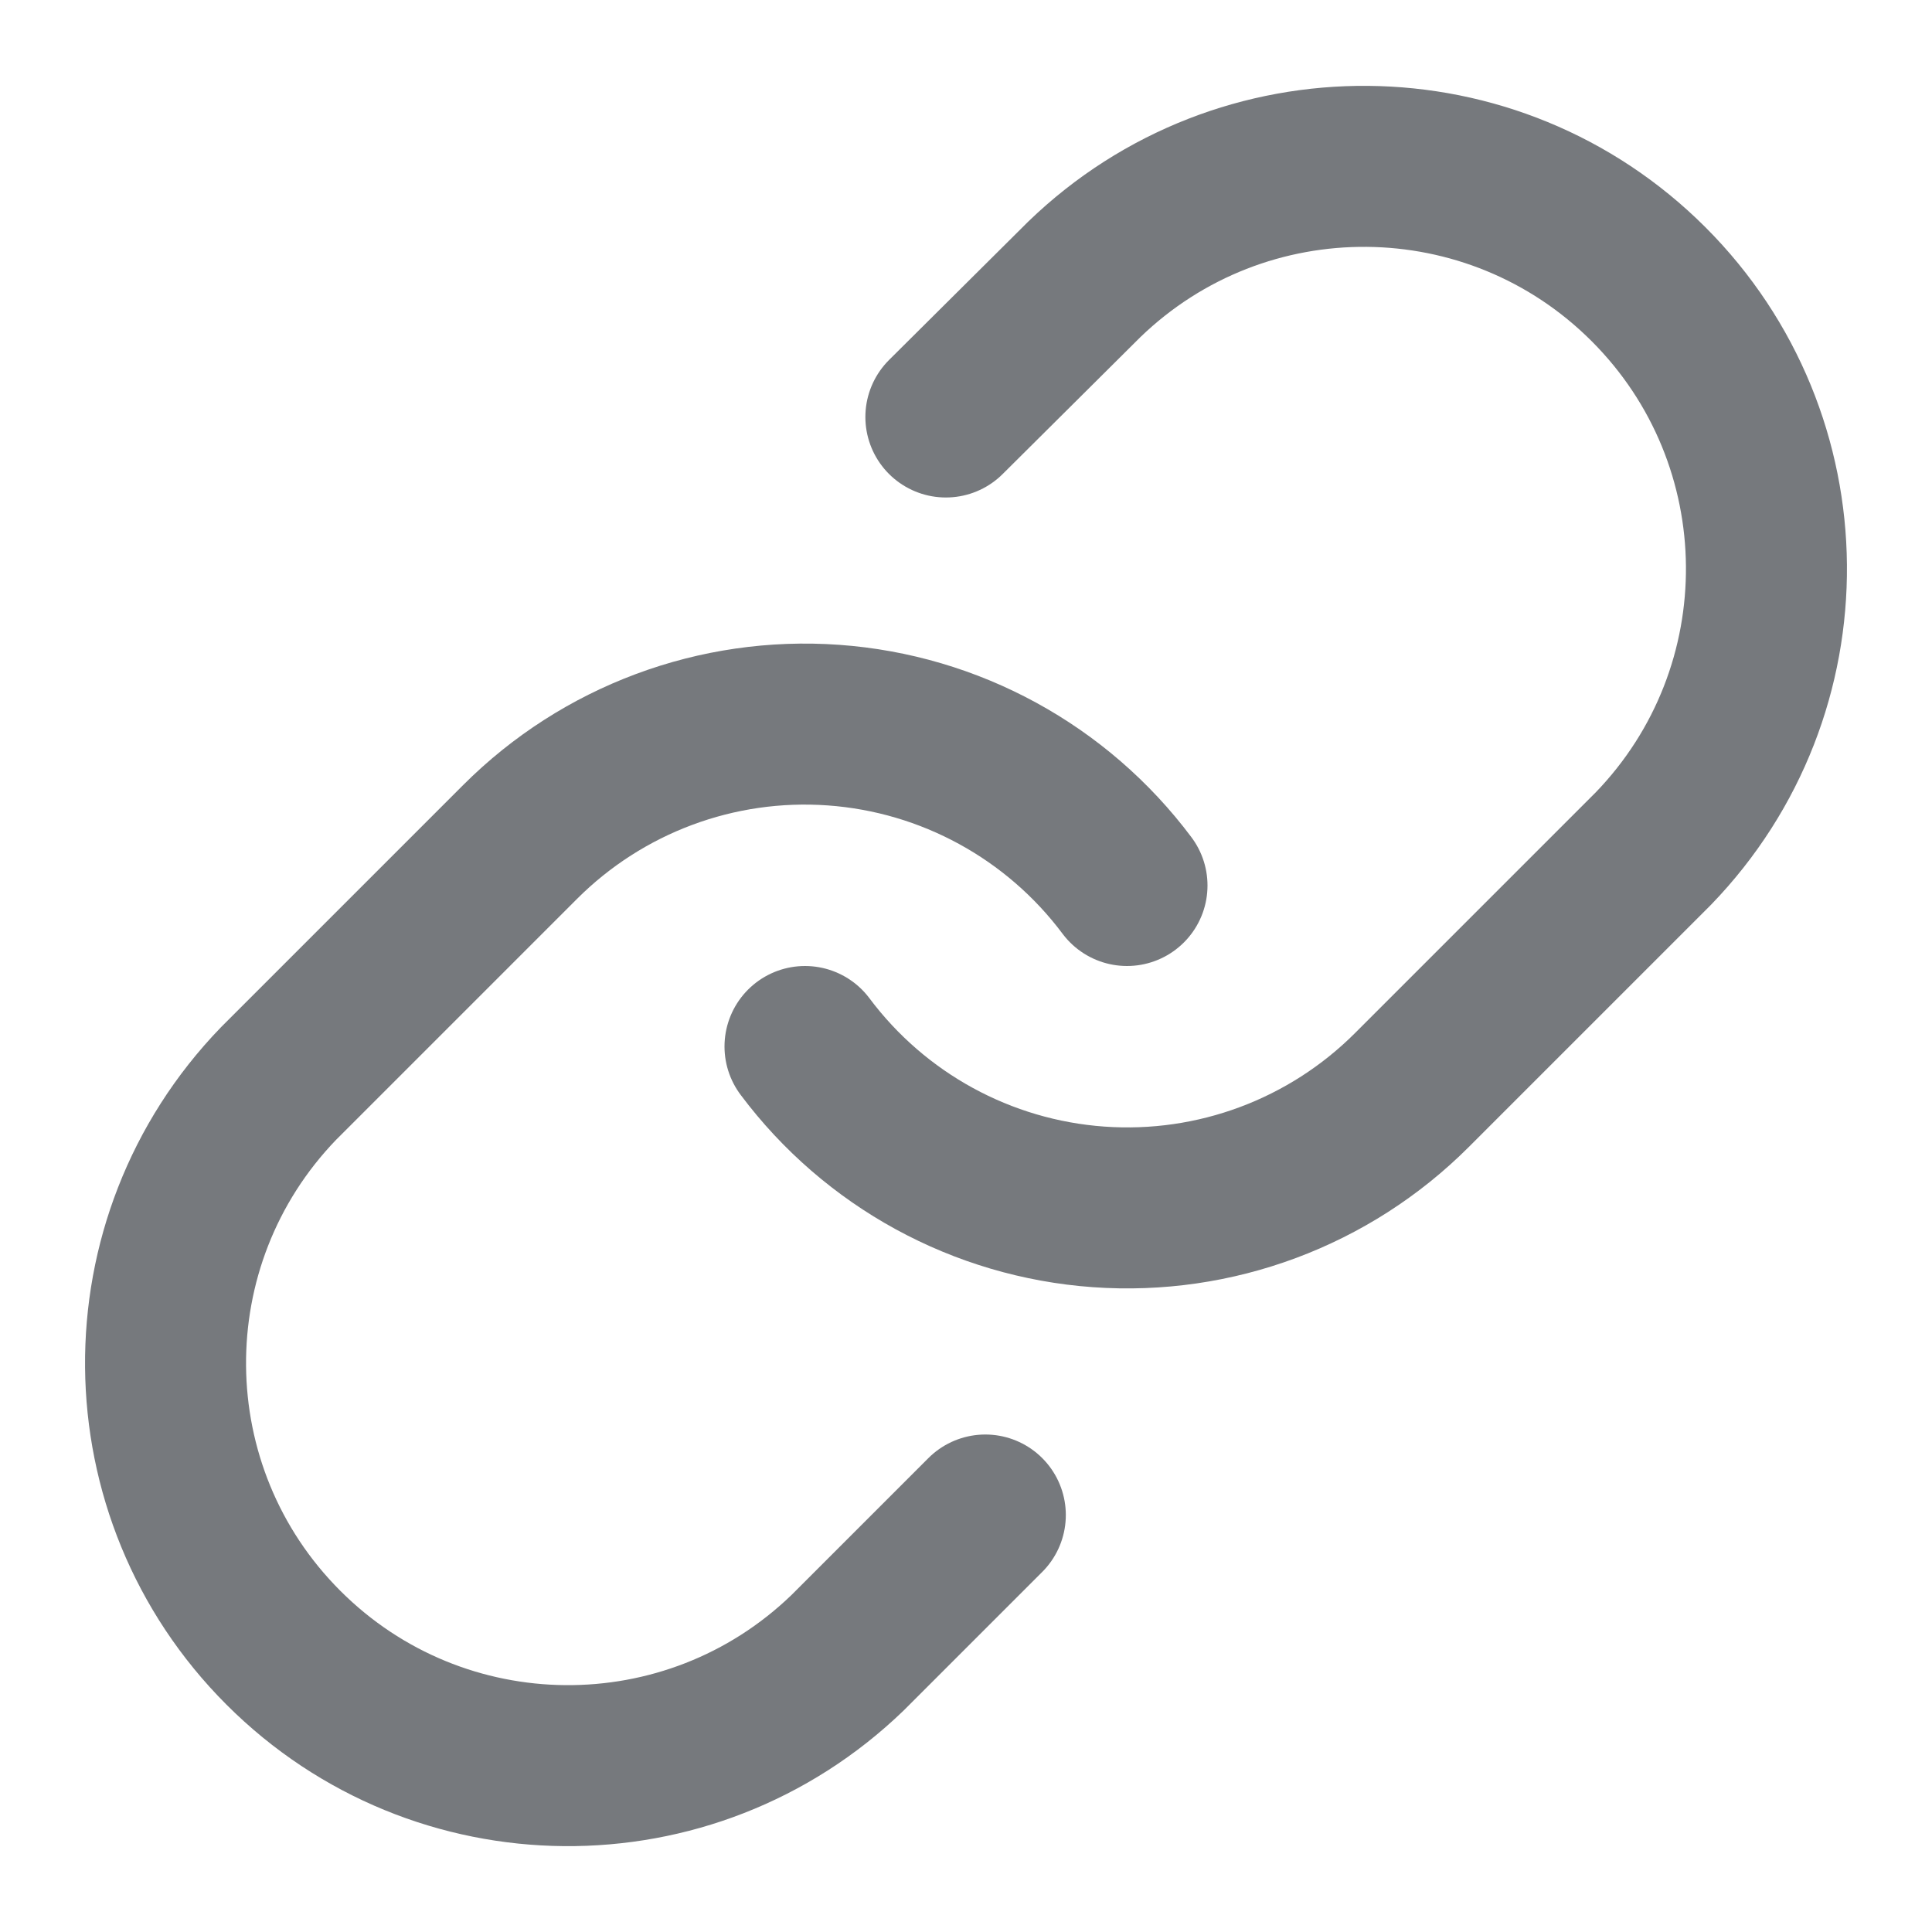
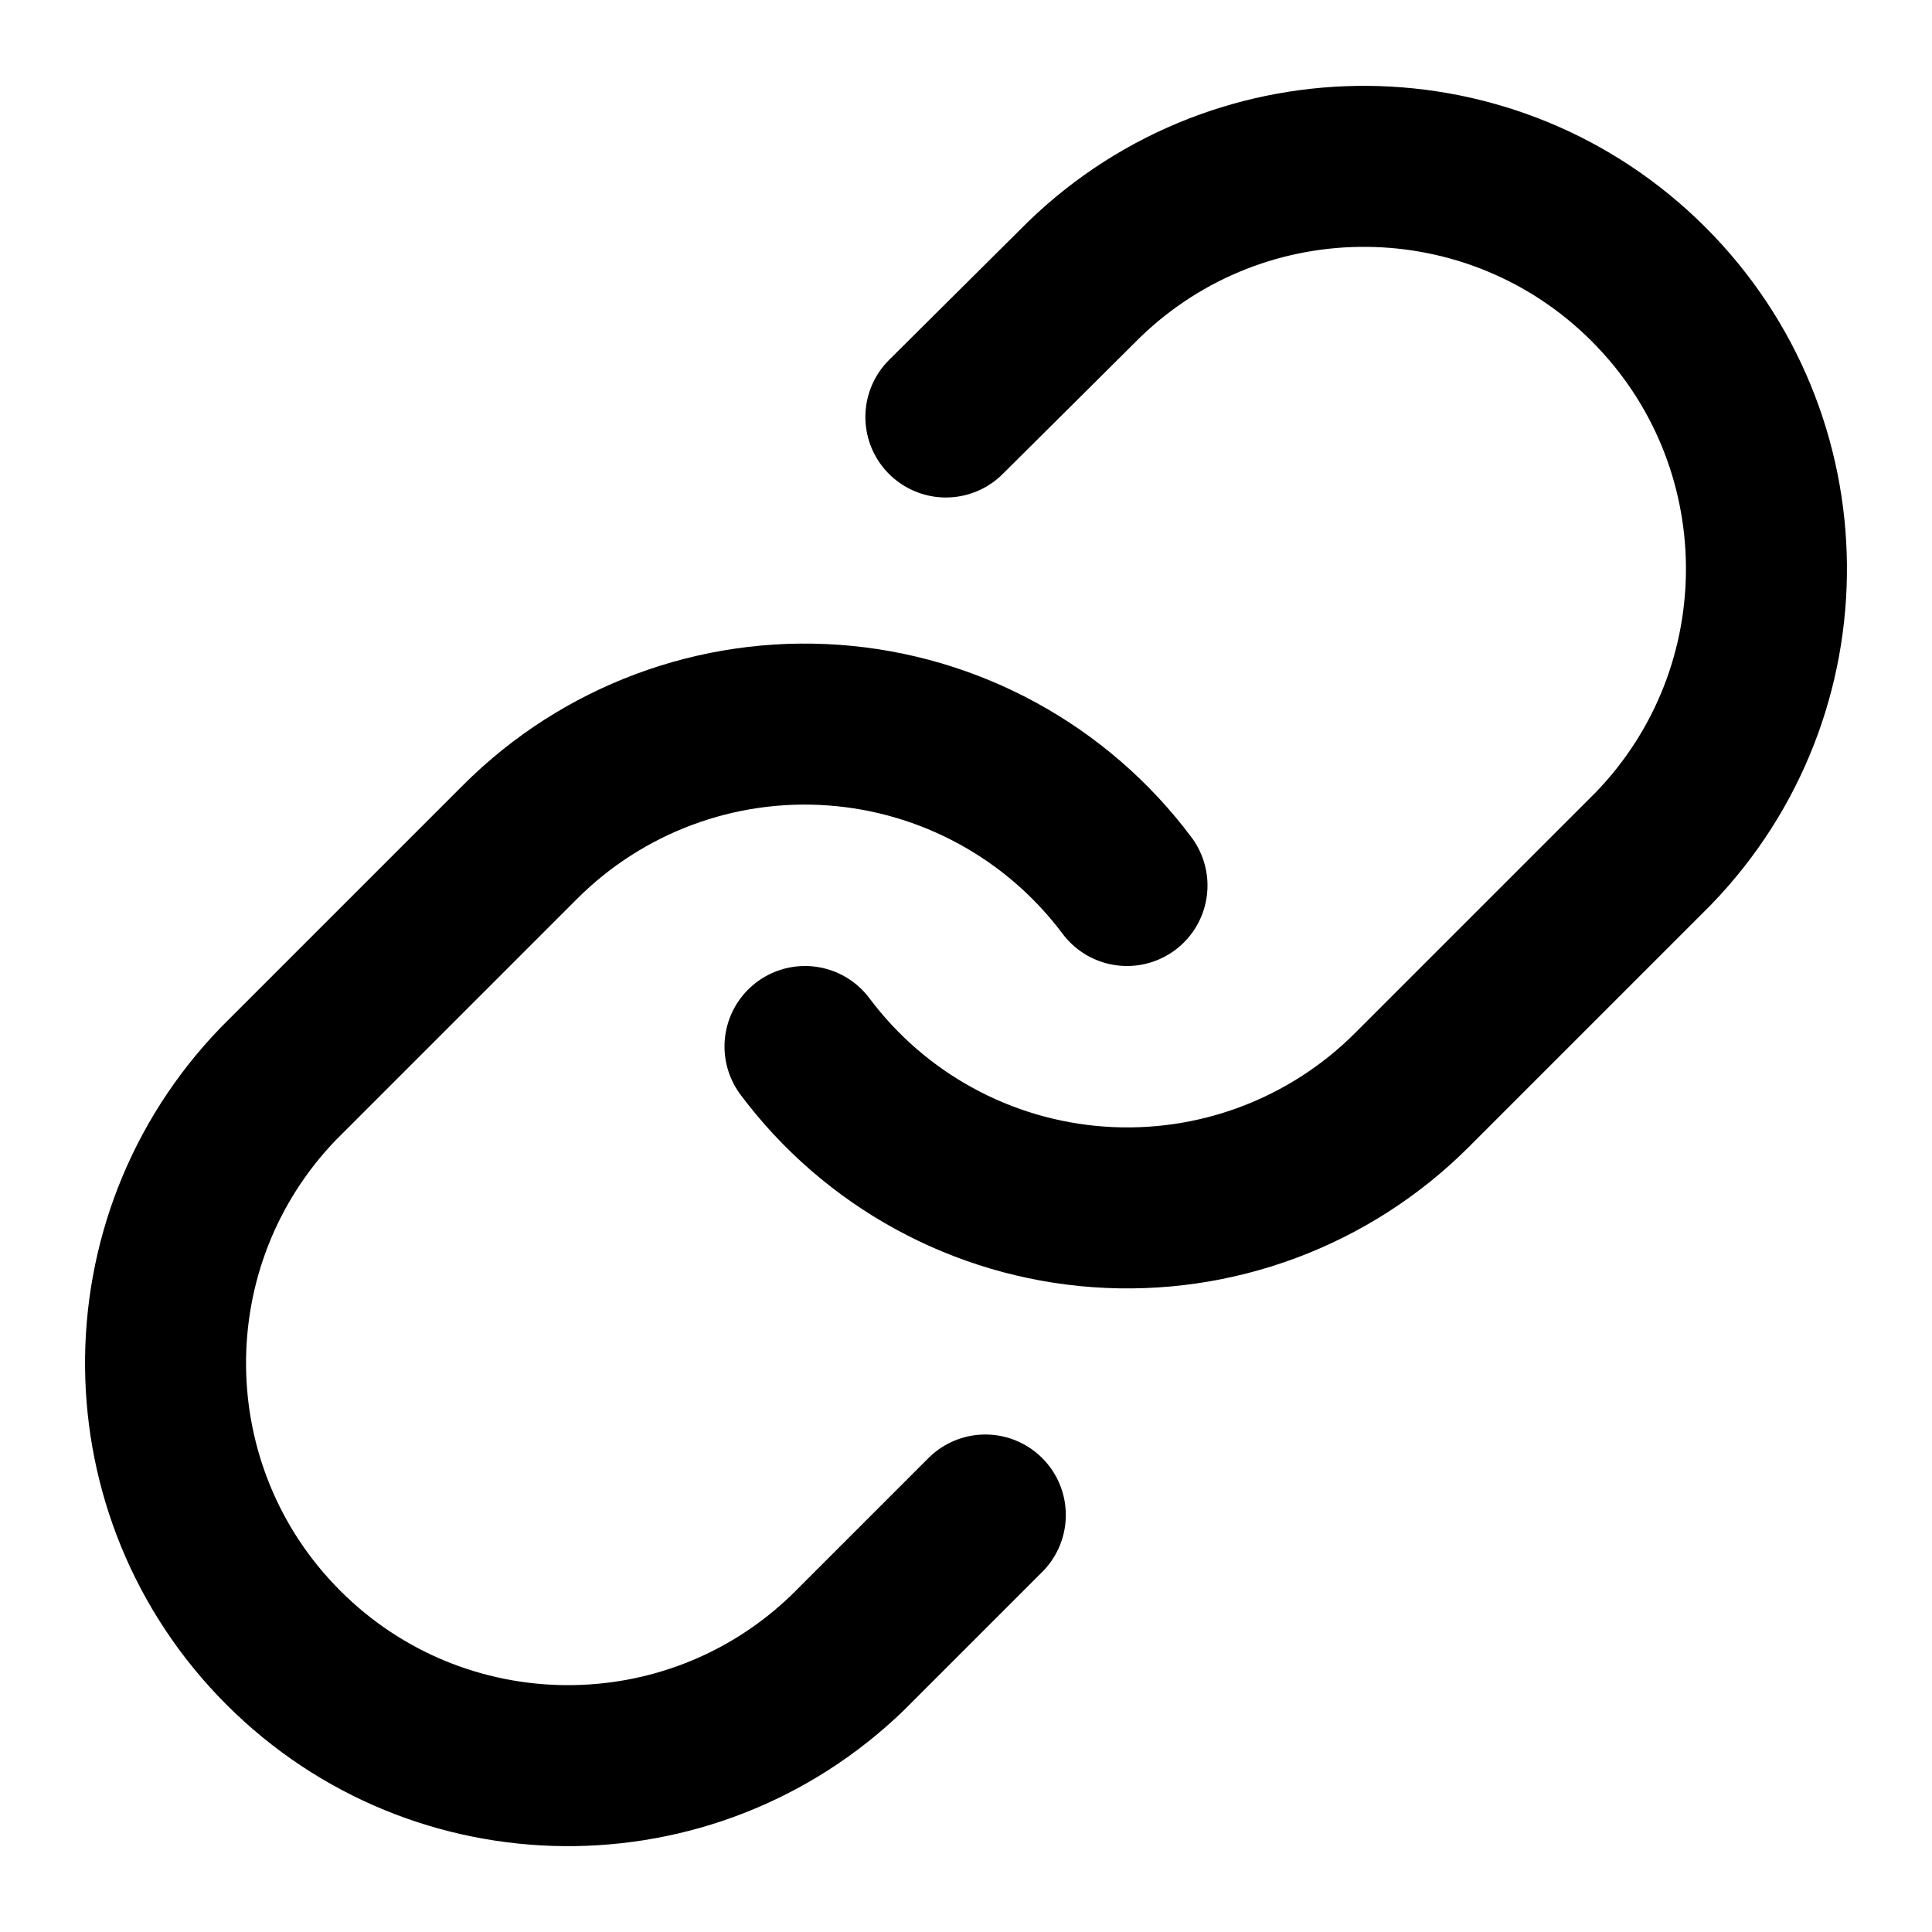
- <svg xmlns="http://www.w3.org/2000/svg" width="24" height="24" viewBox="0 0 24 24" fill="none" stroke="#76797d" stroke-width="2" stroke-linecap="round" stroke-linejoin="round" class="feather feather-link">
+ <svg xmlns="http://www.w3.org/2000/svg" width="24" height="24" viewBox="0 0 24 24" fill="none" stroke="#000000" stroke-width="2" stroke-linecap="round" stroke-linejoin="round" class="feather feather-link">
  <path d="M10 13a5 5 0 0 0 7.54.54l3-3a5 5 0 0 0-7.07-7.07l-1.72 1.71" />
  <path d="M14 11a5 5 0 0 0-7.54-.54l-3 3a5 5 0 0 0 7.07 7.07l1.71-1.71" />
</svg>
